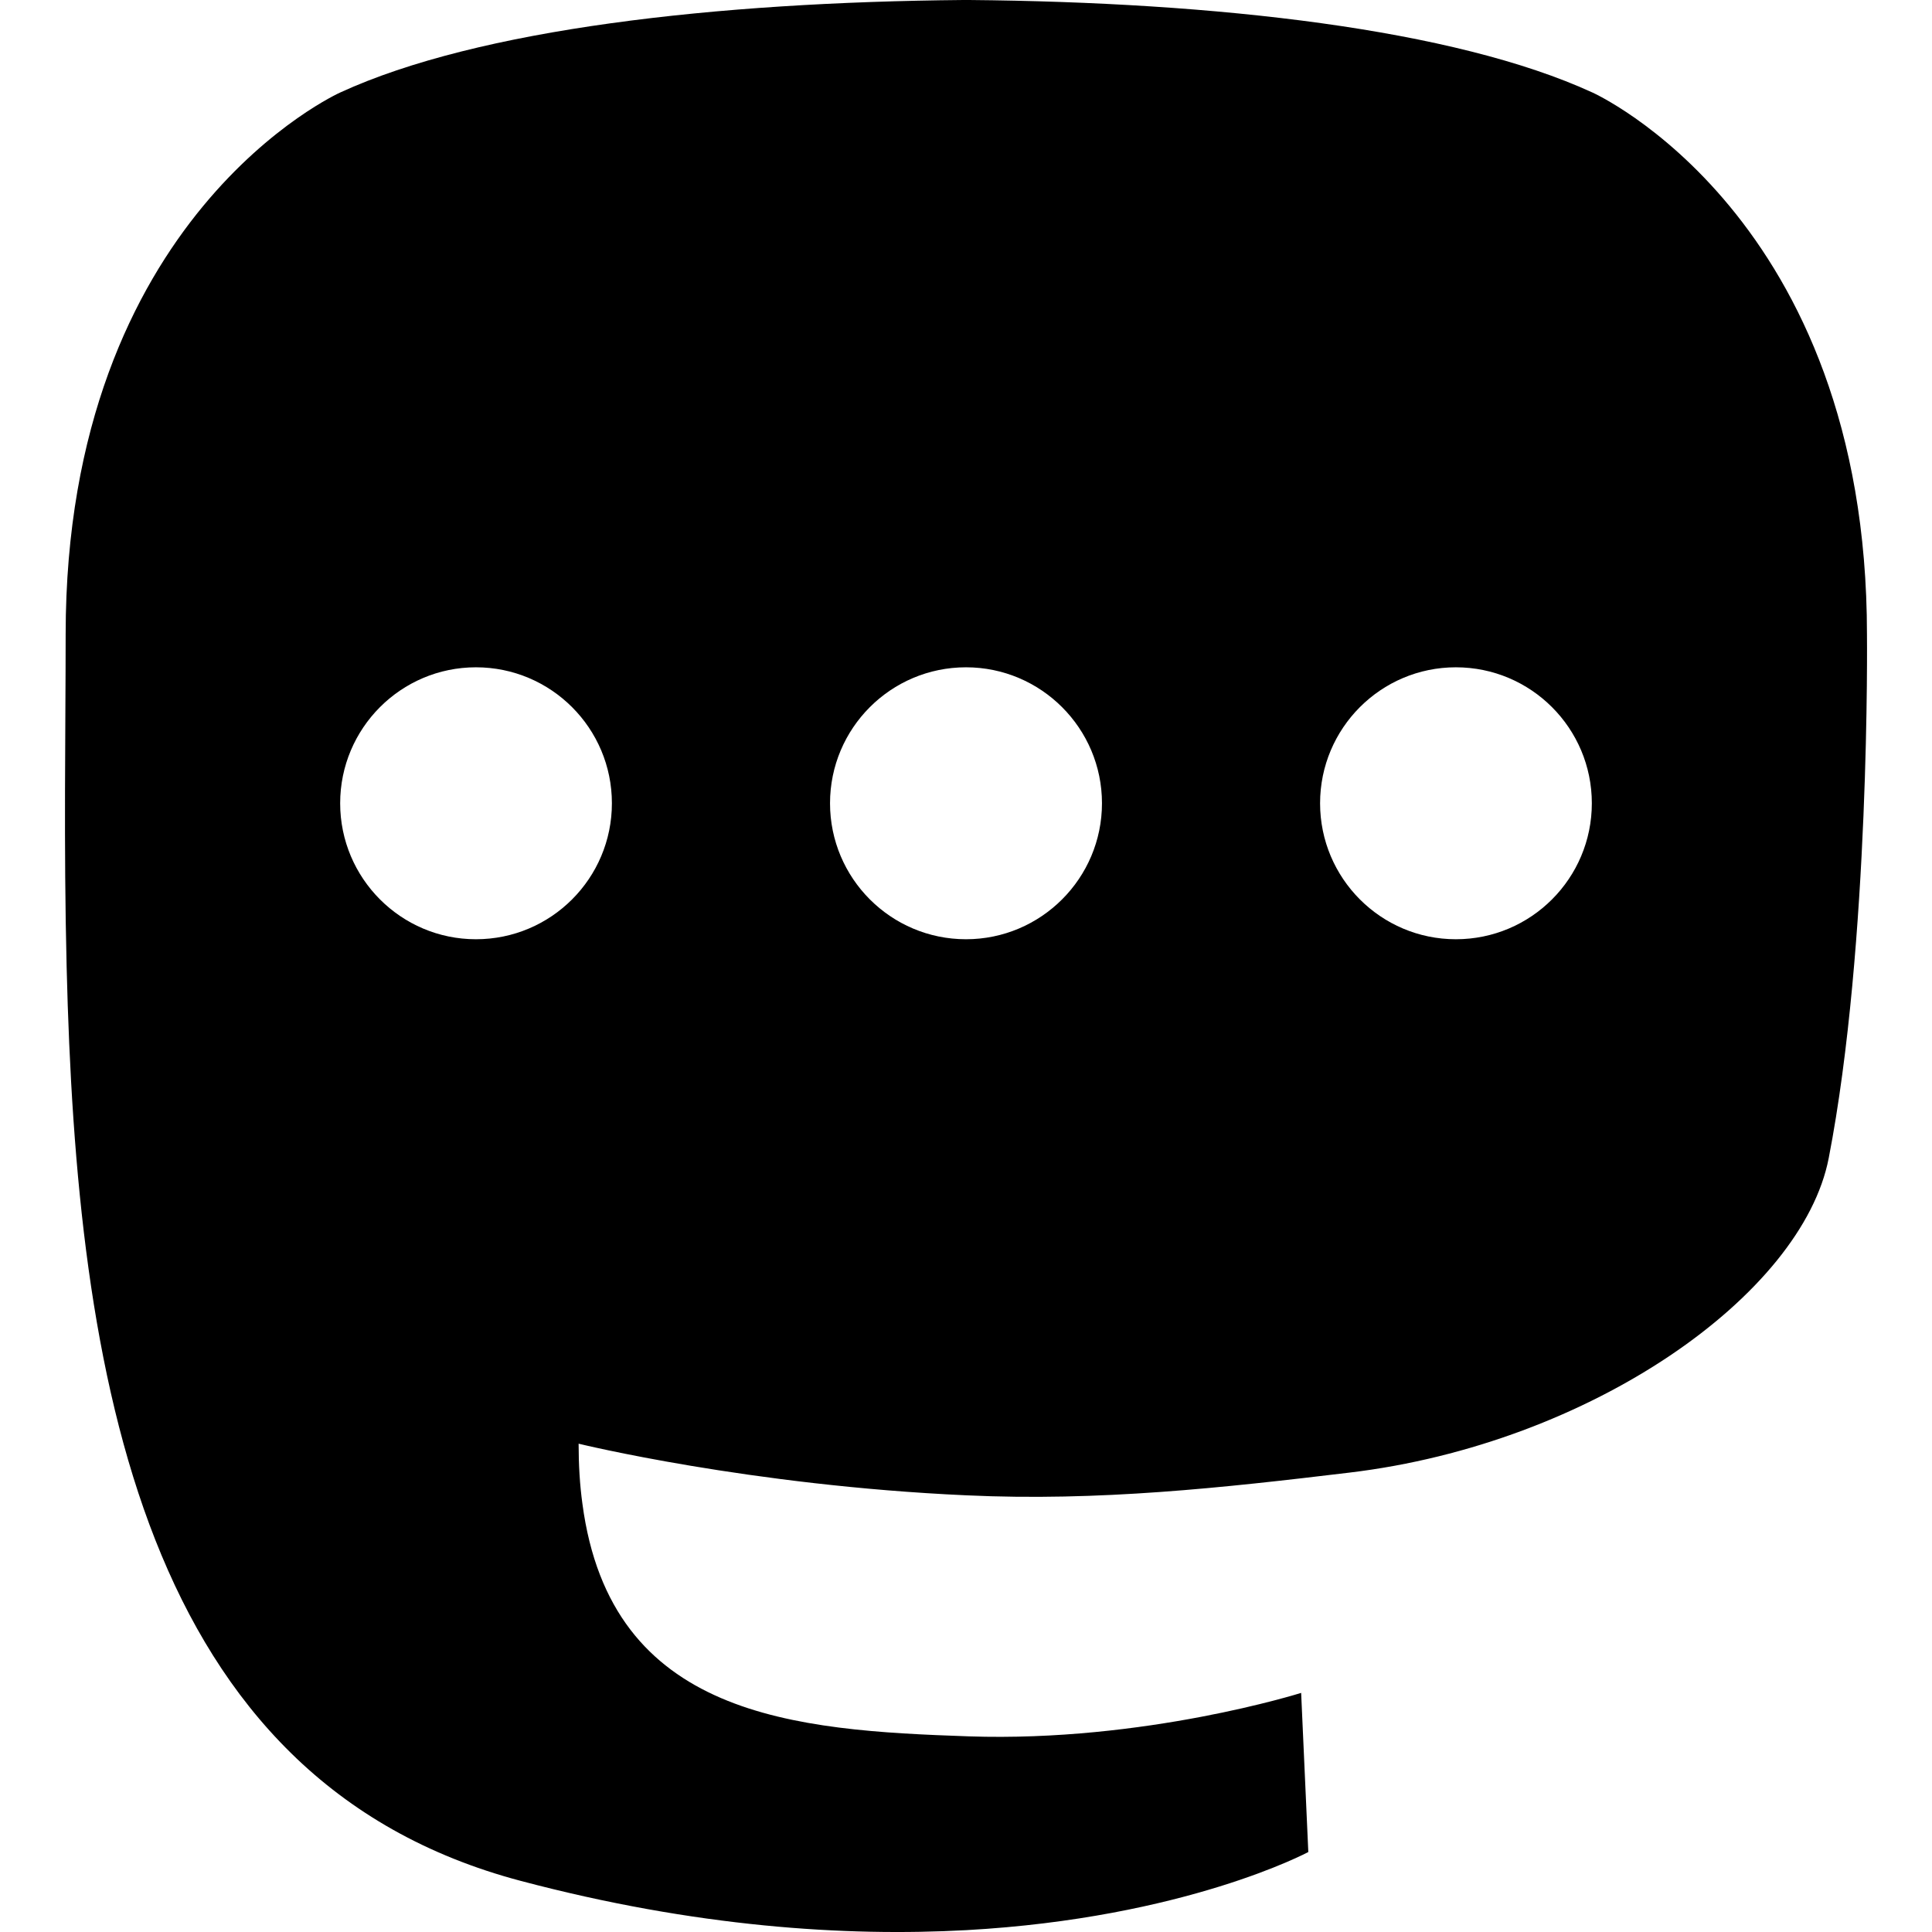
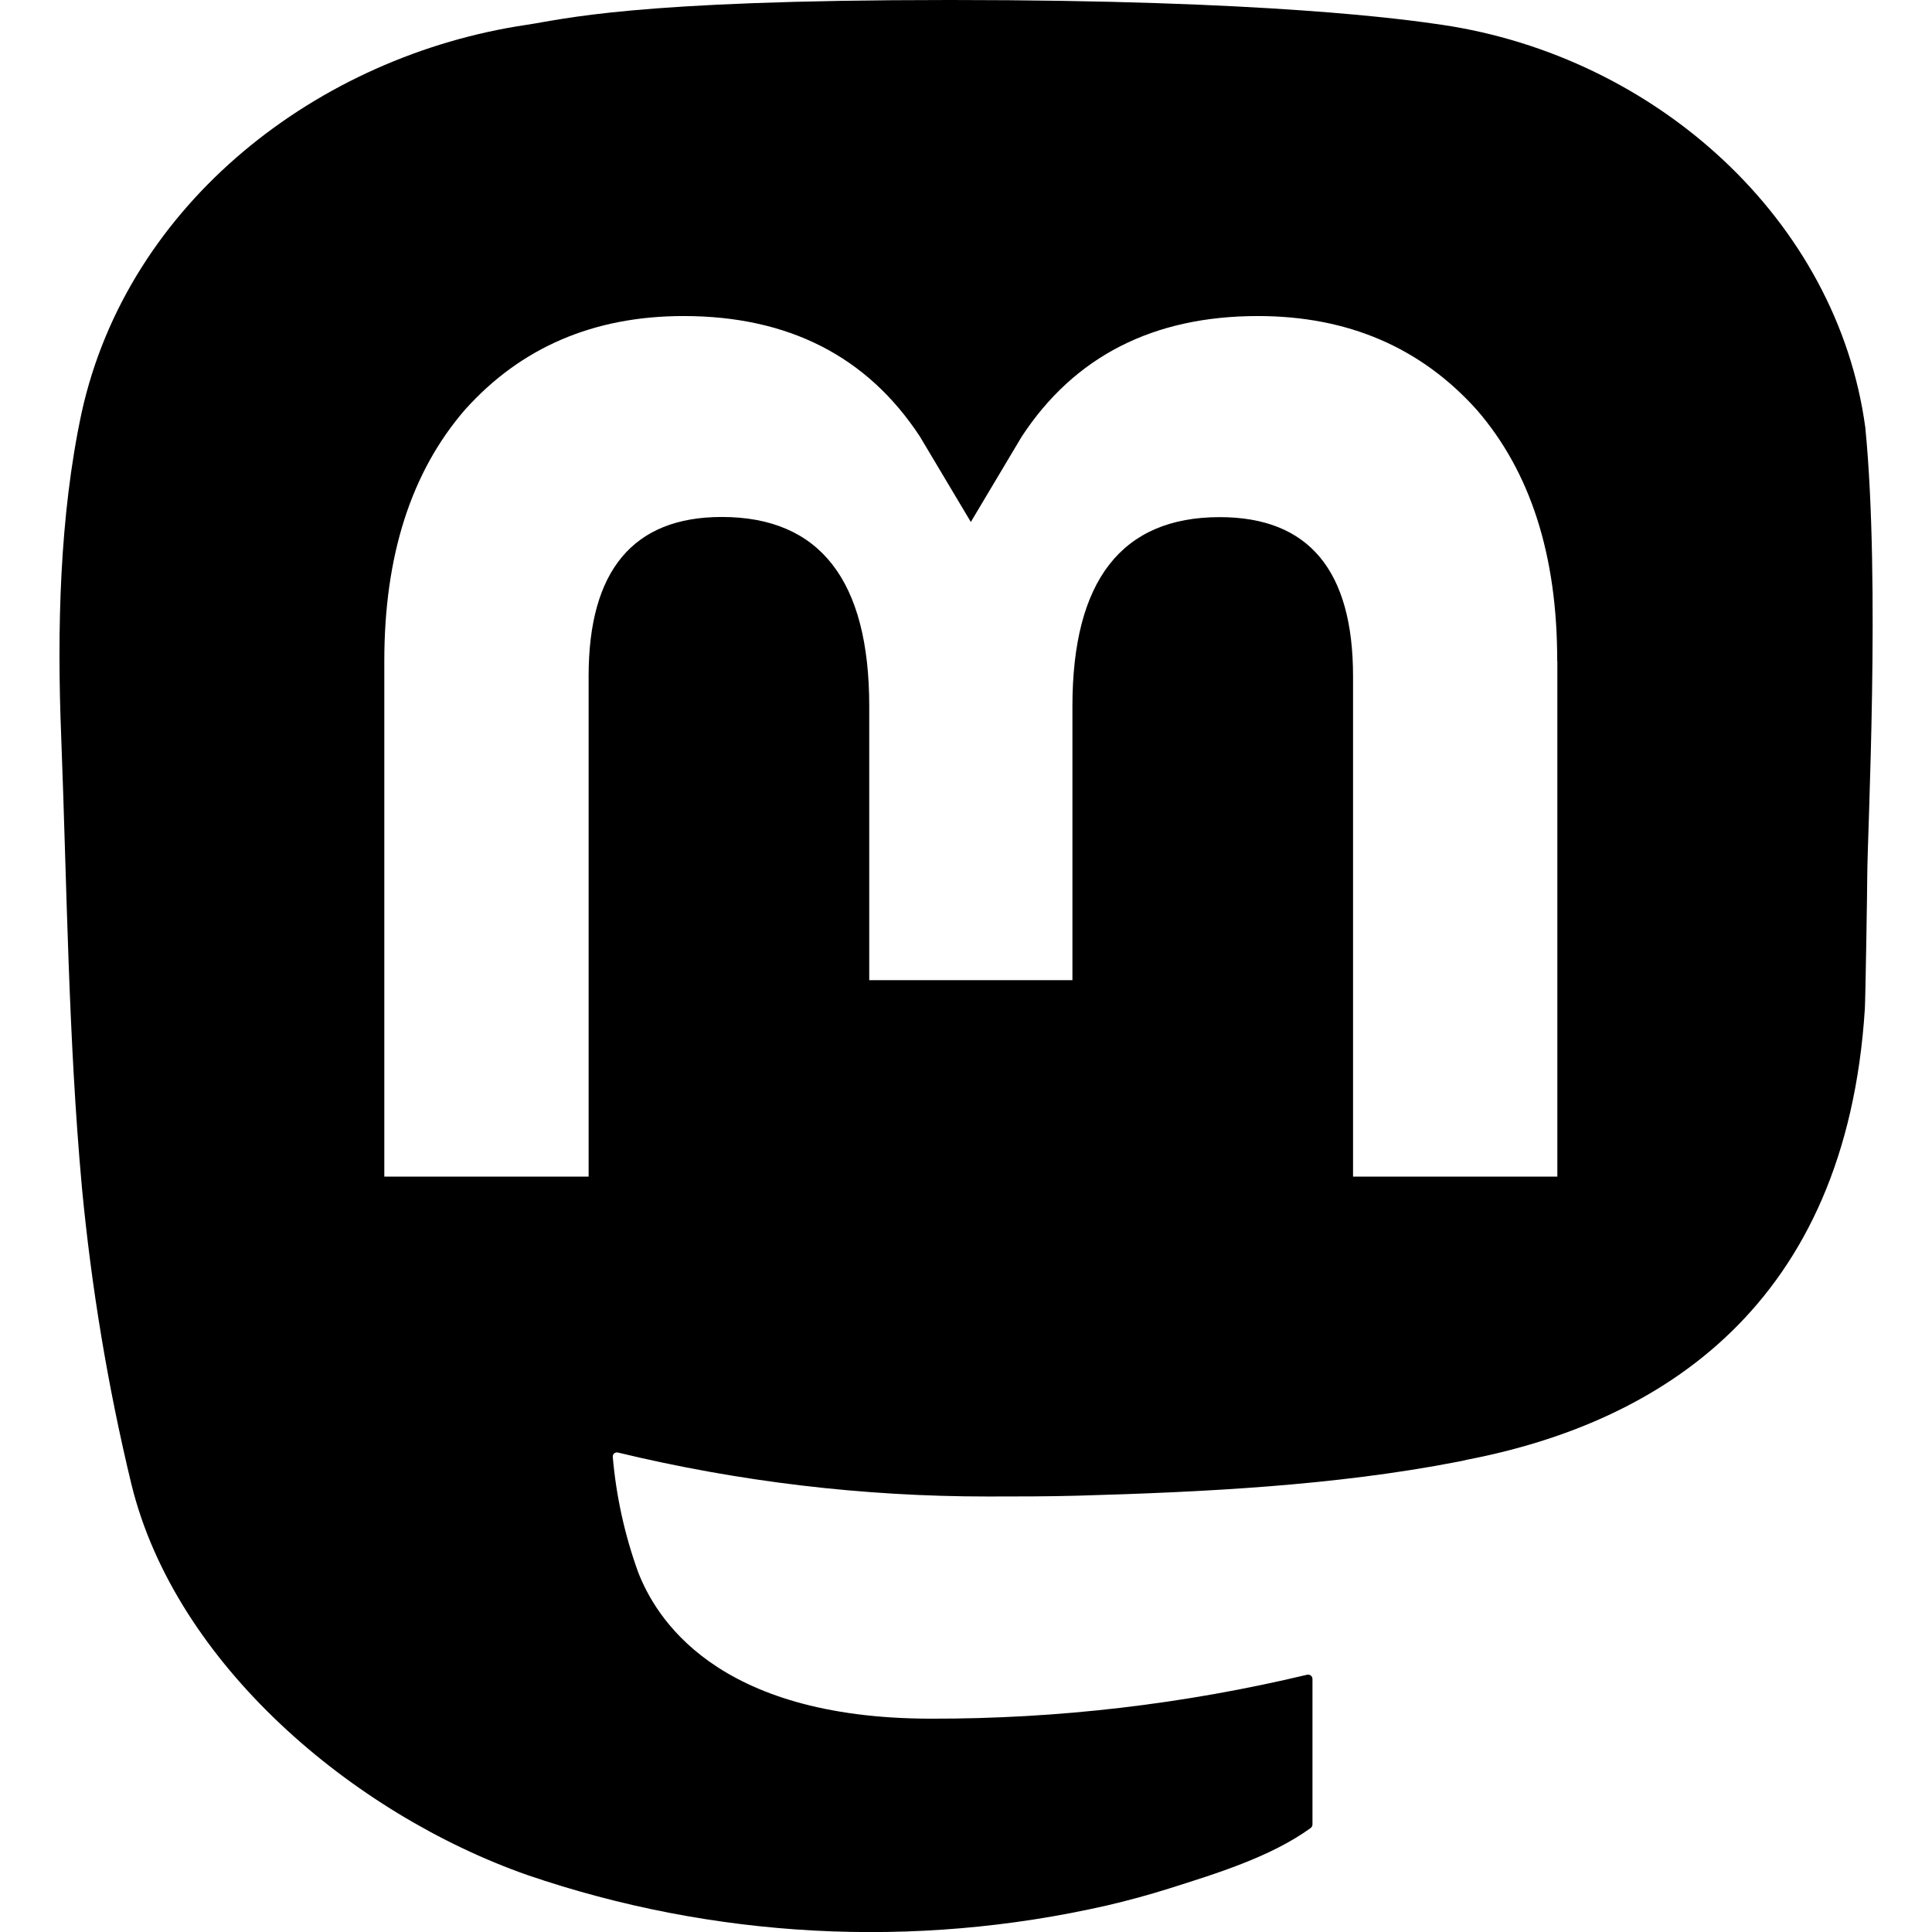
- <svg xmlns="http://www.w3.org/2000/svg" viewBox="0 0 94.023 100.804" height="1em" width="1em">
-   <path d="M72.571 49.006c-3.913 0-7.085-3.183-7.085-7.095 0-3.911 3.172-7.094 7.085-7.094 3.921 0 7.094 3.183 7.094 7.094 0 3.913-3.172 7.095-7.094 7.095m-25.559 0c-3.922 0-7.095-3.183-7.095-7.095 0-3.911 3.172-7.094 7.095-7.094 3.911 0 7.094 3.183 7.094 7.094 0 3.913-3.183 7.095-7.094 7.095m-25.57 0c-3.911 0-7.084-3.183-7.084-7.095 0-3.911 3.172-7.094 7.084-7.094 3.921 0 7.094 3.183 7.094 7.094 0 3.913-3.172 7.095-7.094 7.095m72.578-15.905c0-21.866-14.324-28.274-14.324-28.274-7.23-3.319-19.63-4.713-32.517-4.827h-.312c-12.889.115-25.289 1.509-32.508 4.827 0 0-14.324 6.407-14.324 28.274 0 5.004-.105 10.995.051 17.34C.606 71.83 4.007 92.905 23.783 98.138c9.113 2.413 16.945 2.913 23.249 2.569 11.422-.634 17.84-4.076 17.84-4.076l-.374-8.303s-8.166 2.58-17.341 2.268c-9.091-.312-18.683-.978-20.16-12.139-.135-.979-.198-2.029-.198-3.131 0 0 8.915 2.185 20.233 2.694 6.907.323 13.399-.394 19.984-1.185 12.627-1.509 23.624-9.29 25.008-16.405 2.174-11.193 1.996-27.328 1.996-27.328" fill="currentColor" />
+ <svg xmlns="http://www.w3.org/2000/svg" width="1em" height="1em" viewBox="0 0 12 12" fill="currentColor" fill-rule="evenodd" clip-rule="evenodd" image-rendering="optimizeQuality" shape-rendering="geometricPrecision" text-rendering="geometricPrecision">
+   <path d="M11.586 2.657C11.412 1.367 10.288.351 8.956.154 8.732.121 7.88 0 5.907 0h-.015C3.92 0 3.496.121 3.272.154 1.976.346.794 1.259.507 2.563.369 3.206.354 3.918.38 4.572c.036.937.044 1.872.129 2.806.059.62.161 1.235.307 1.84.273 1.118 1.377 2.048 2.459 2.428a6.595 6.595 0 0 0 3.597.19 5.255 5.255 0 0 0 .389-.106c.29-.092.63-.195.88-.376a.028.028 0 0 0 .011-.022v-.904a.027.027 0 0 0-.033-.026 9.969 9.969 0 0 1-2.334.273c-1.353 0-1.717-.642-1.821-.909a2.817 2.817 0 0 1-.158-.717.029.029 0 0 1 .002-.012.024.024 0 0 1 .018-.015.027.027 0 0 1 .012 0 9.78 9.78 0 0 0 2.296.273c.186 0 .372 0 .558-.005.778-.022 1.598-.062 2.363-.211.019-.004.038-.007.055-.012 1.207-.232 2.356-.959 2.473-2.802.004-.073.015-.76.015-.835.001-.256.082-1.815-.012-2.772zM9.673 4.105v3.203H8.404V4.2c0-.654-.273-.988-.828-.988-.61 0-.915.395-.915 1.175V6.088H5.399V4.386c0-.78-.306-1.175-.916-1.175-.551 0-.827.334-.827.988v3.109H2.387V4.105c0-.654.167-1.174.501-1.56.345-.385.797-.582 1.358-.582.65 0 1.141.25 1.468.749l.316.53.316-.53c.327-.499.818-.749 1.467-.749.561 0 1.013.197 1.359.582.334.385.501.905.5 1.56z" style="stroke-width:.042" />
</svg>
